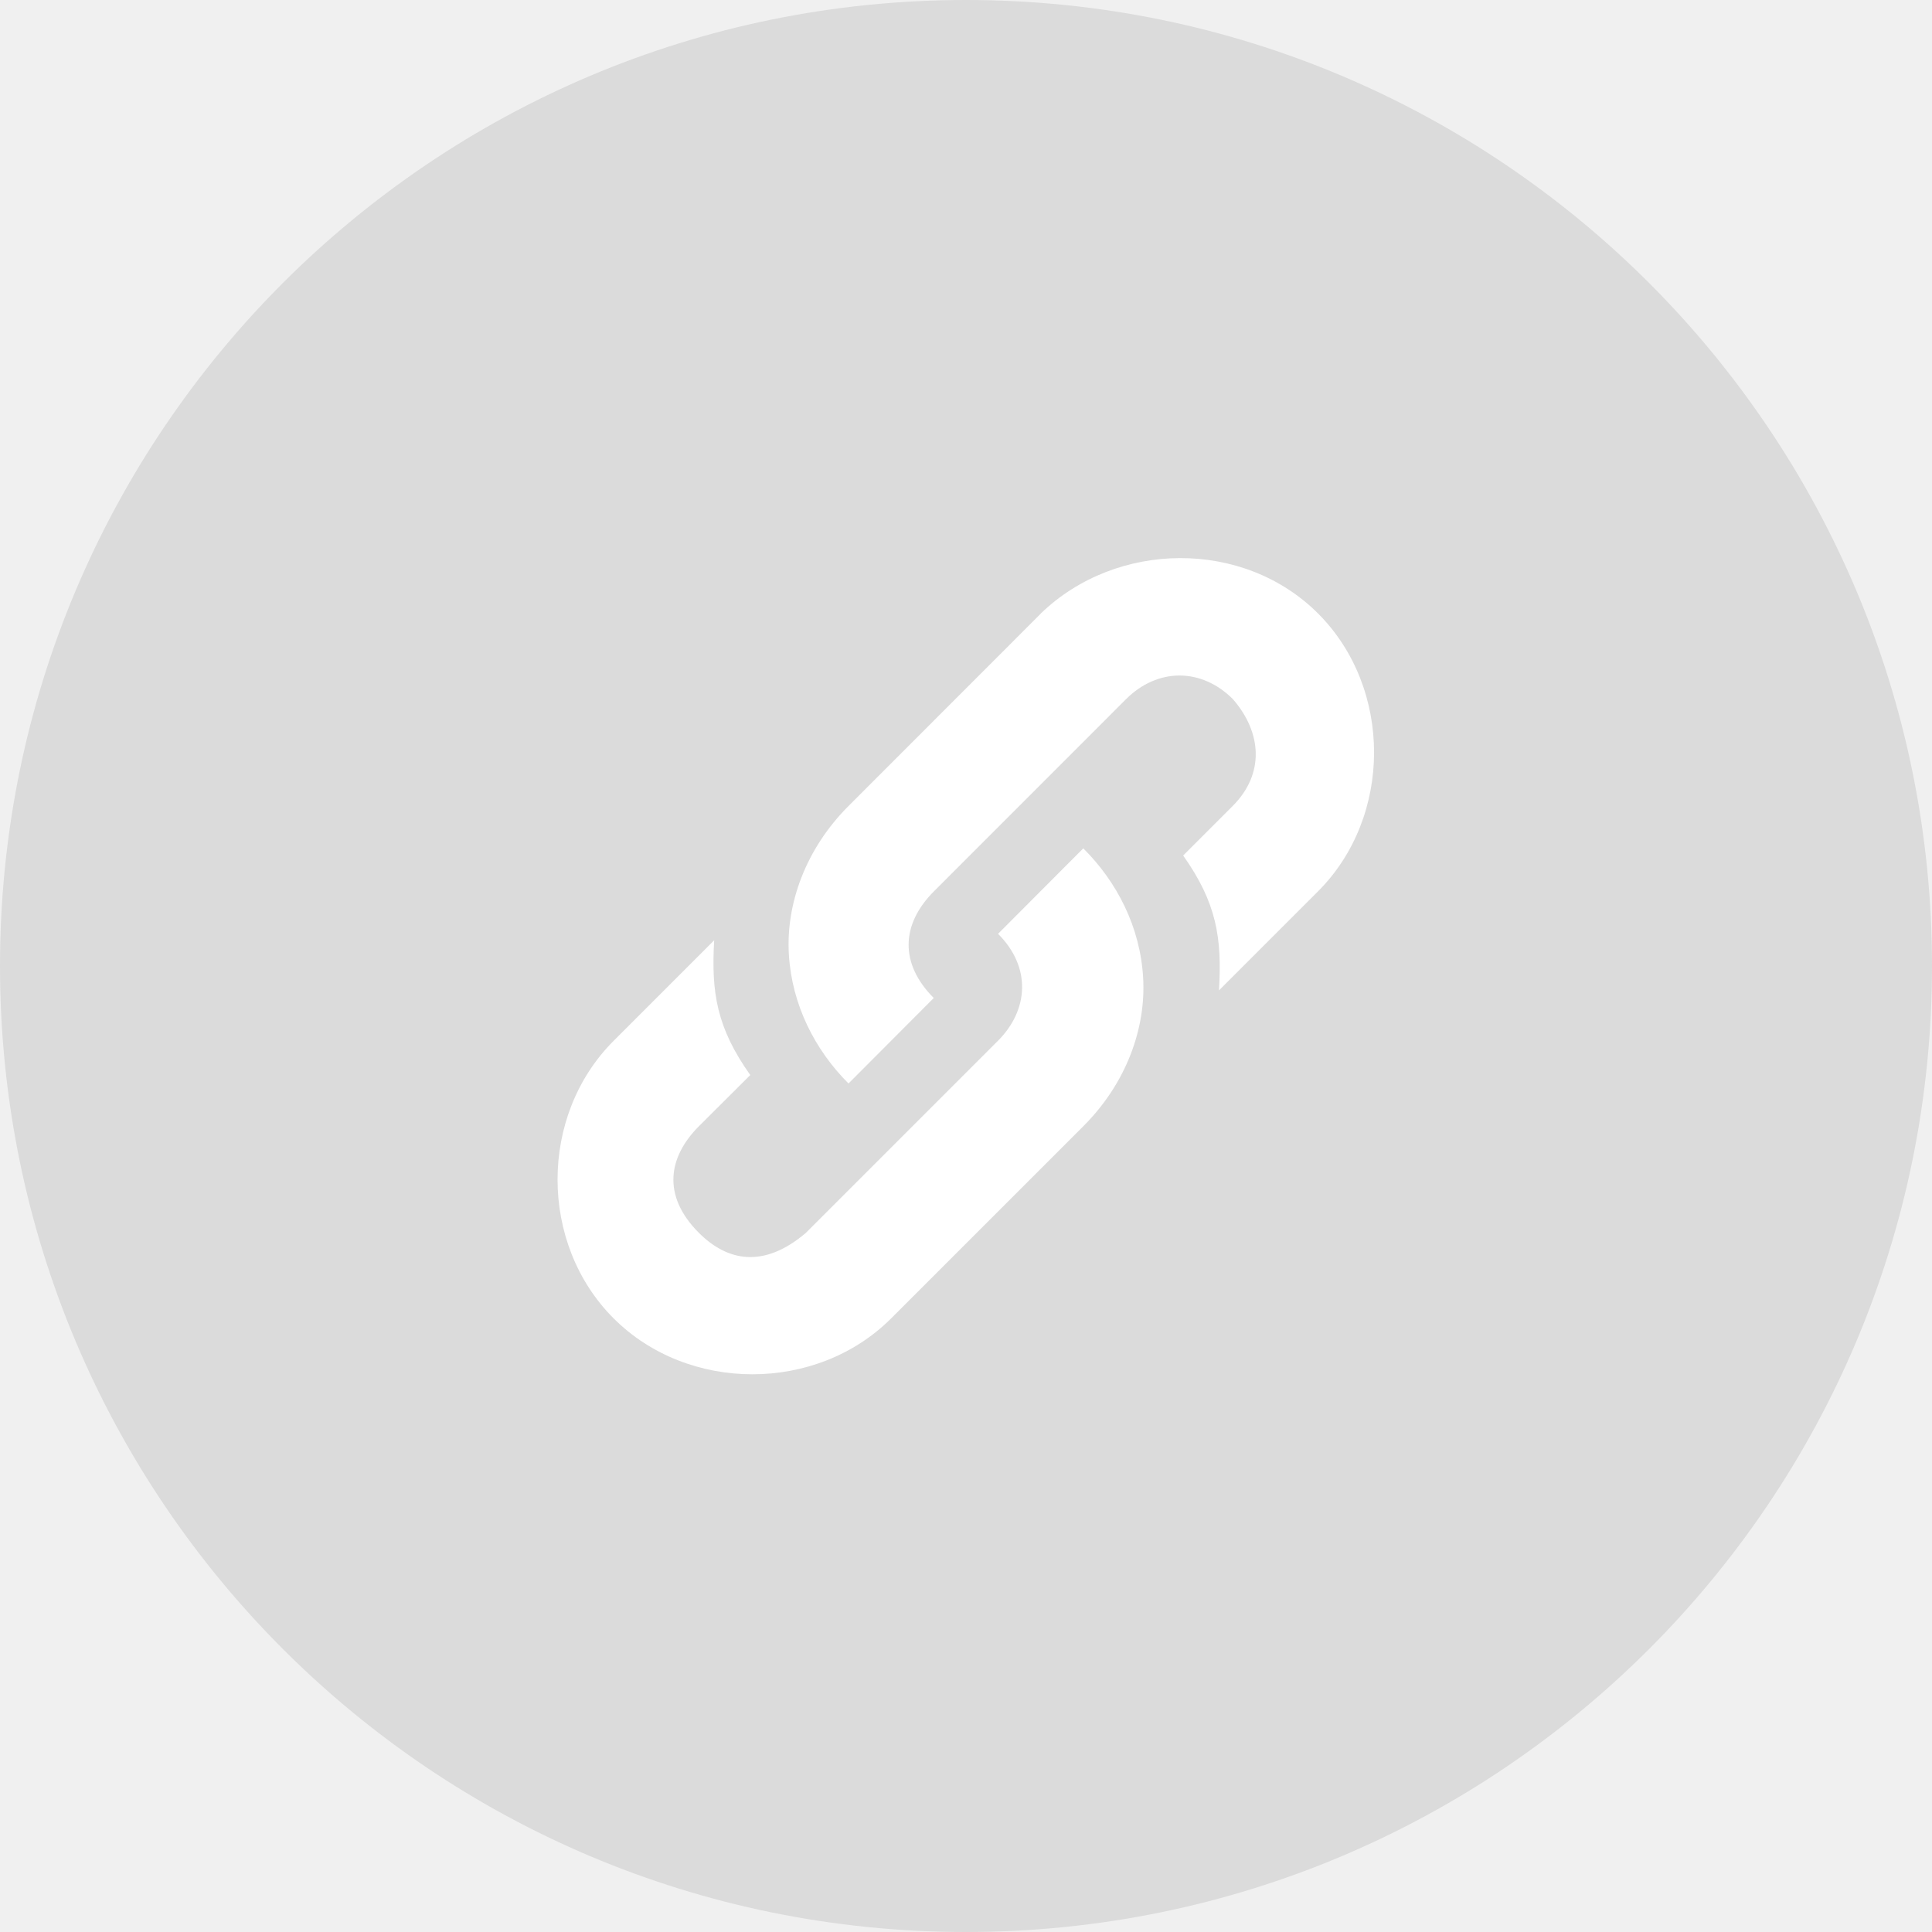
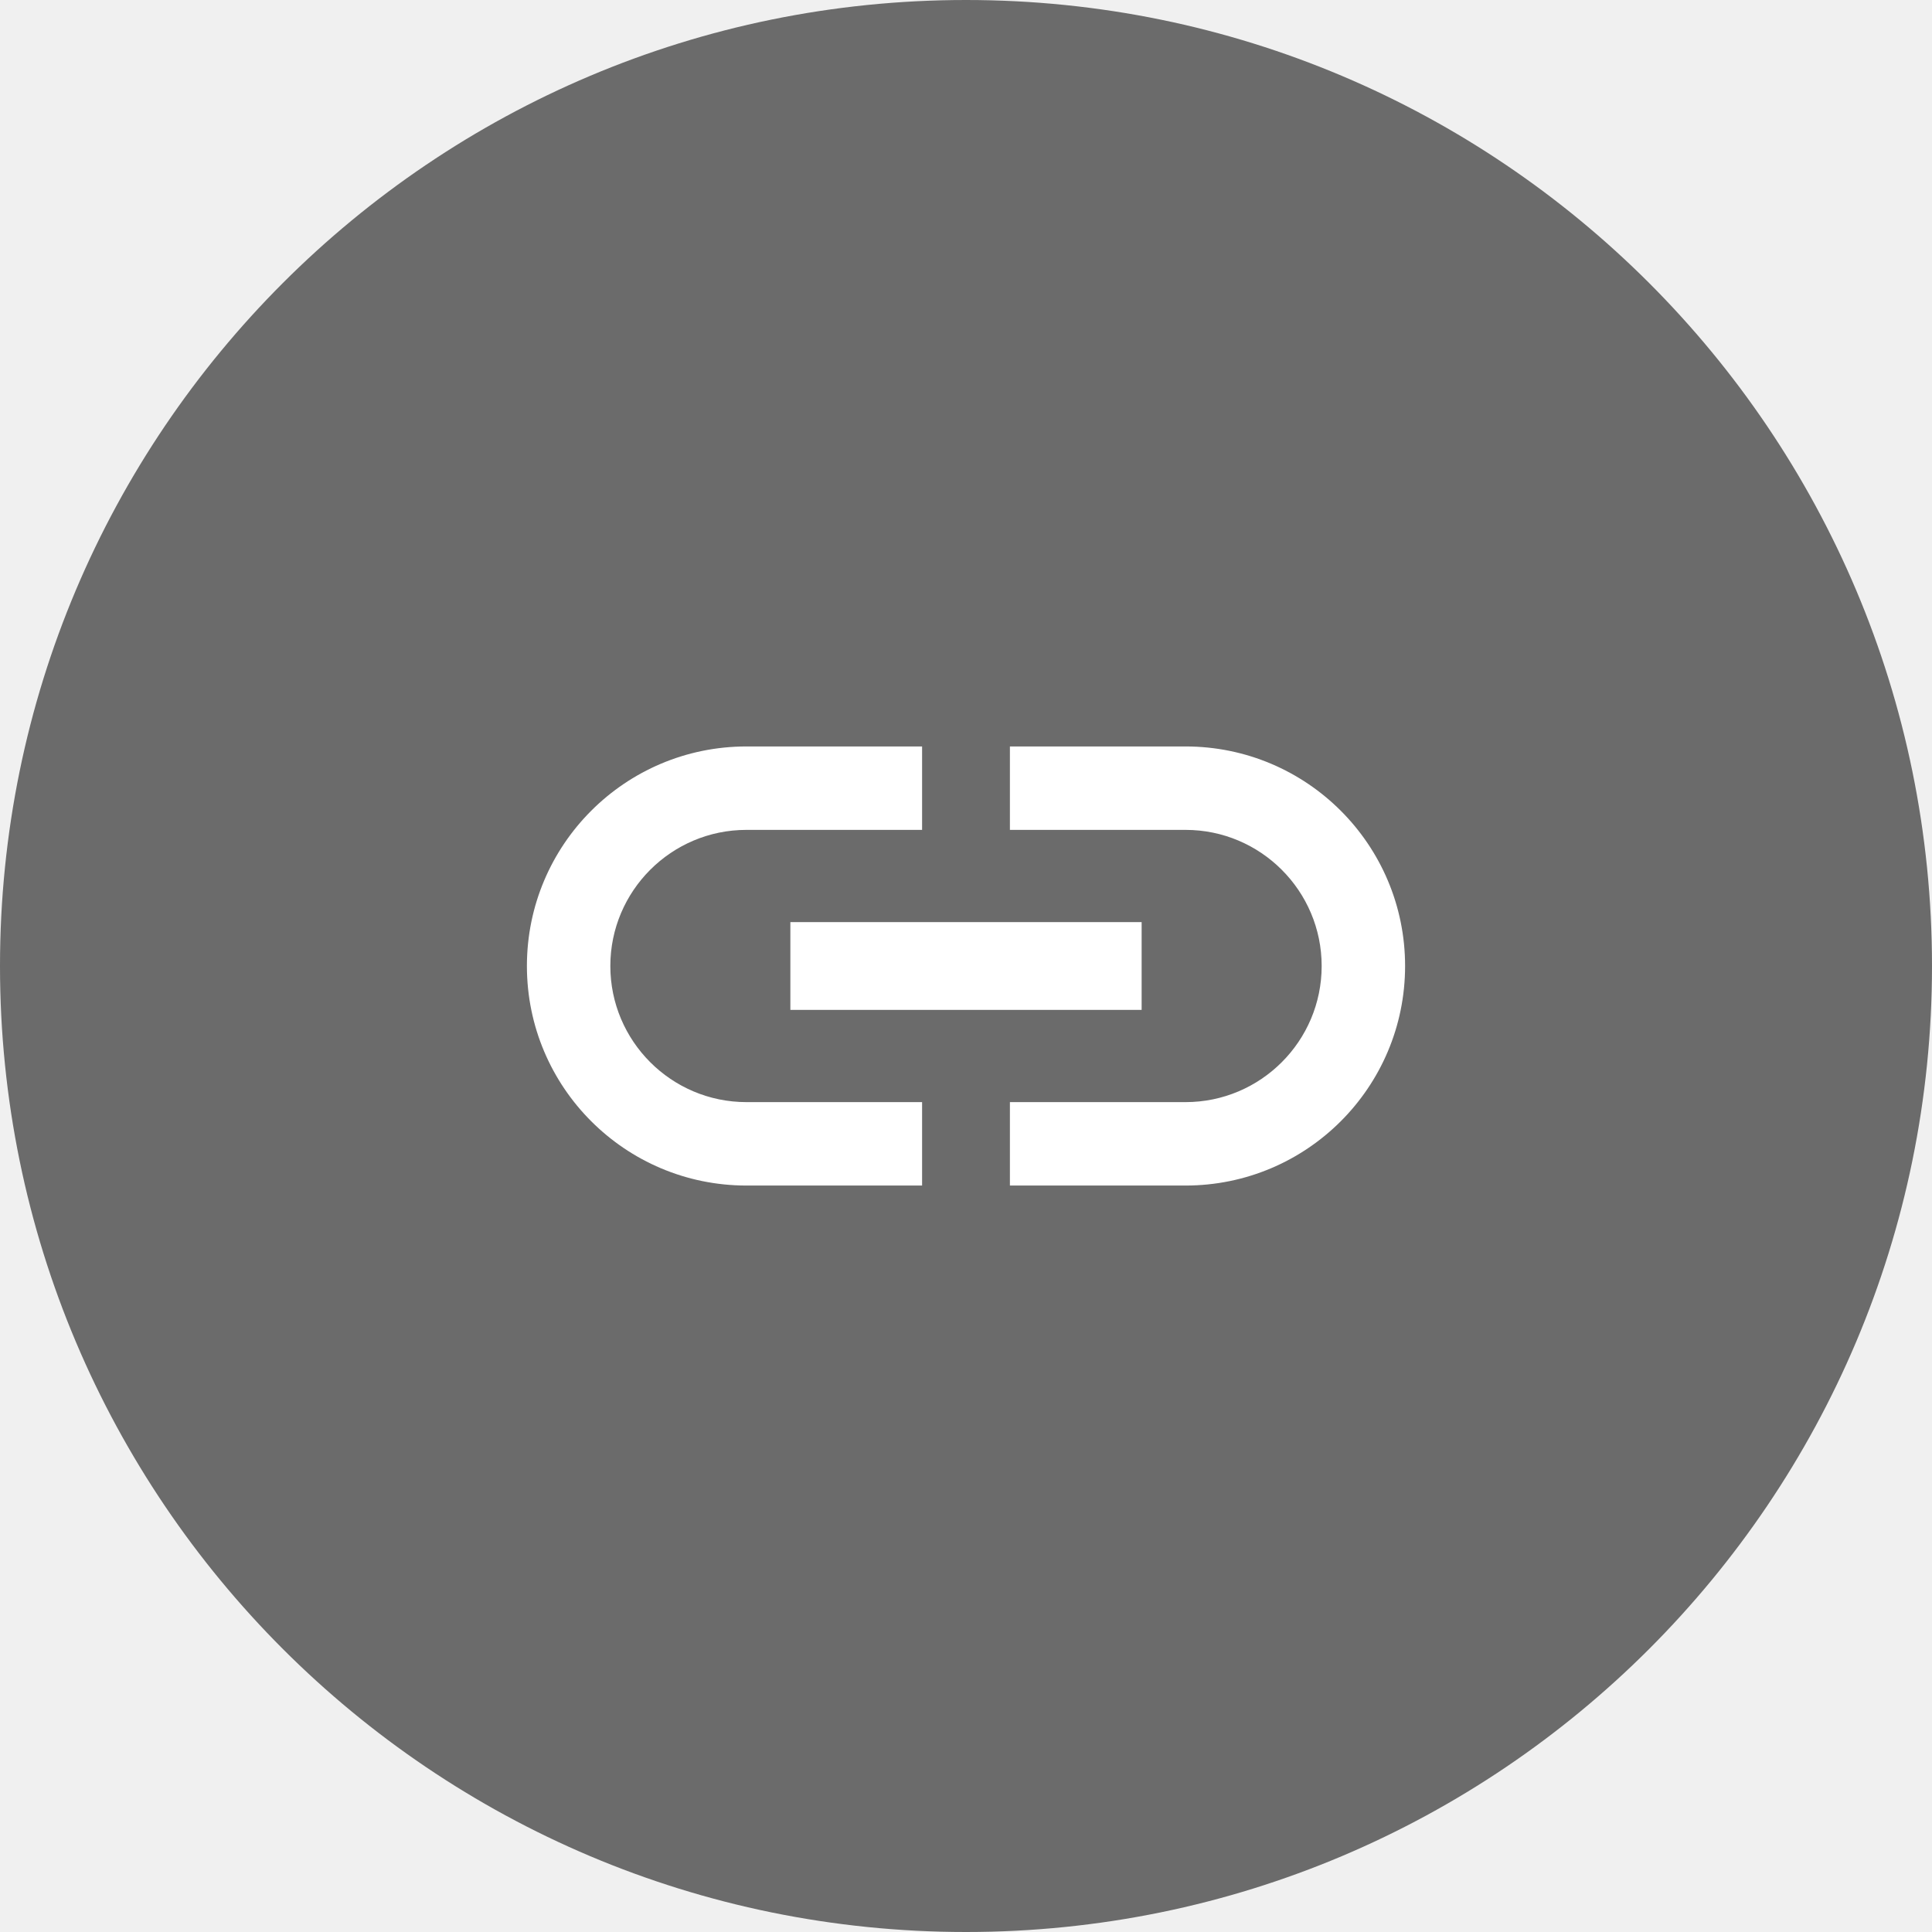
- <svg xmlns="http://www.w3.org/2000/svg" viewBox="0 0 32 32" height="16" width="16" version="1.1">
-   <circle r="16" cx="16" cy="16" fill="#DBDBDB" />
-   <g transform="translate(8, 8)">
-     <path fill="#fff" d="m9.236 2.166-3.182 3.184c-0.707 0.707-1.038 1.618-0.988 2.457 0.05 0.839 0.433 1.584 0.988 2.139l1.412-1.416c-0.567-0.567-0.544-1.219 0.002-1.766l3.181-3.182c0.525-0.525 1.251-0.523 1.772-0.002 0.482 0.556 0.527 1.238-0.004 1.77l-0.82 0.82c0.555 0.785 0.645 1.366 0.593 2.234l1.641-1.641c1.237-1.237 1.237-3.365 0-4.602-1.236-1.236-3.342-1.211-4.596 0.004zm0.707 3.885-1.414 1.418c0 0 0.003-00 0.004 0 0.55 0.55 0.507 1.258-0.004 1.77l-3.182 3.182c-0.696 0.592-1.298 0.471-1.77 0-0.626-0.626-0.5-1.268 0-1.768l0.85-0.847c-0.556-0.783-0.648-1.365-0.598-2.232l-1.666 1.666c-1.239 1.239-1.236 3.36 0 4.596 1.235 1.235 3.362 1.236 4.598 0l3.182-3.182c0.709-0.708 1.04-1.618 0.991-2.459-0.048-0.84-0.432-1.586-0.989-2.141z" />
+ <svg xmlns="http://www.w3.org/2000/svg" viewBox="0 0 44 44" height="22" width="22" version="1.1">
+   <circle r="22" cx="22" cy="22" fill="#6B6B6B" />
+   <g transform="translate(10, 10)">
+     <path fill="#fff" d="M3.9,12C3.9,10.29 5.29,8.9 7,8.9H11V7H7A5,5 0 0,0 2,12A5,5 0 0,0 7,17H11V15.1H7C5.29,15.1 3.9,13.71 3.9,12M8,13H16V11H8V13M17,7H13V8.9H17C18.71,8.9 20.1,10.29 20.1,12C20.1,13.71 18.71,15.1 17,15.1H13V17H17A5,5 0 0,0 22,12A5,5 0 0,0 17,7Z" />
  </g>
</svg>
